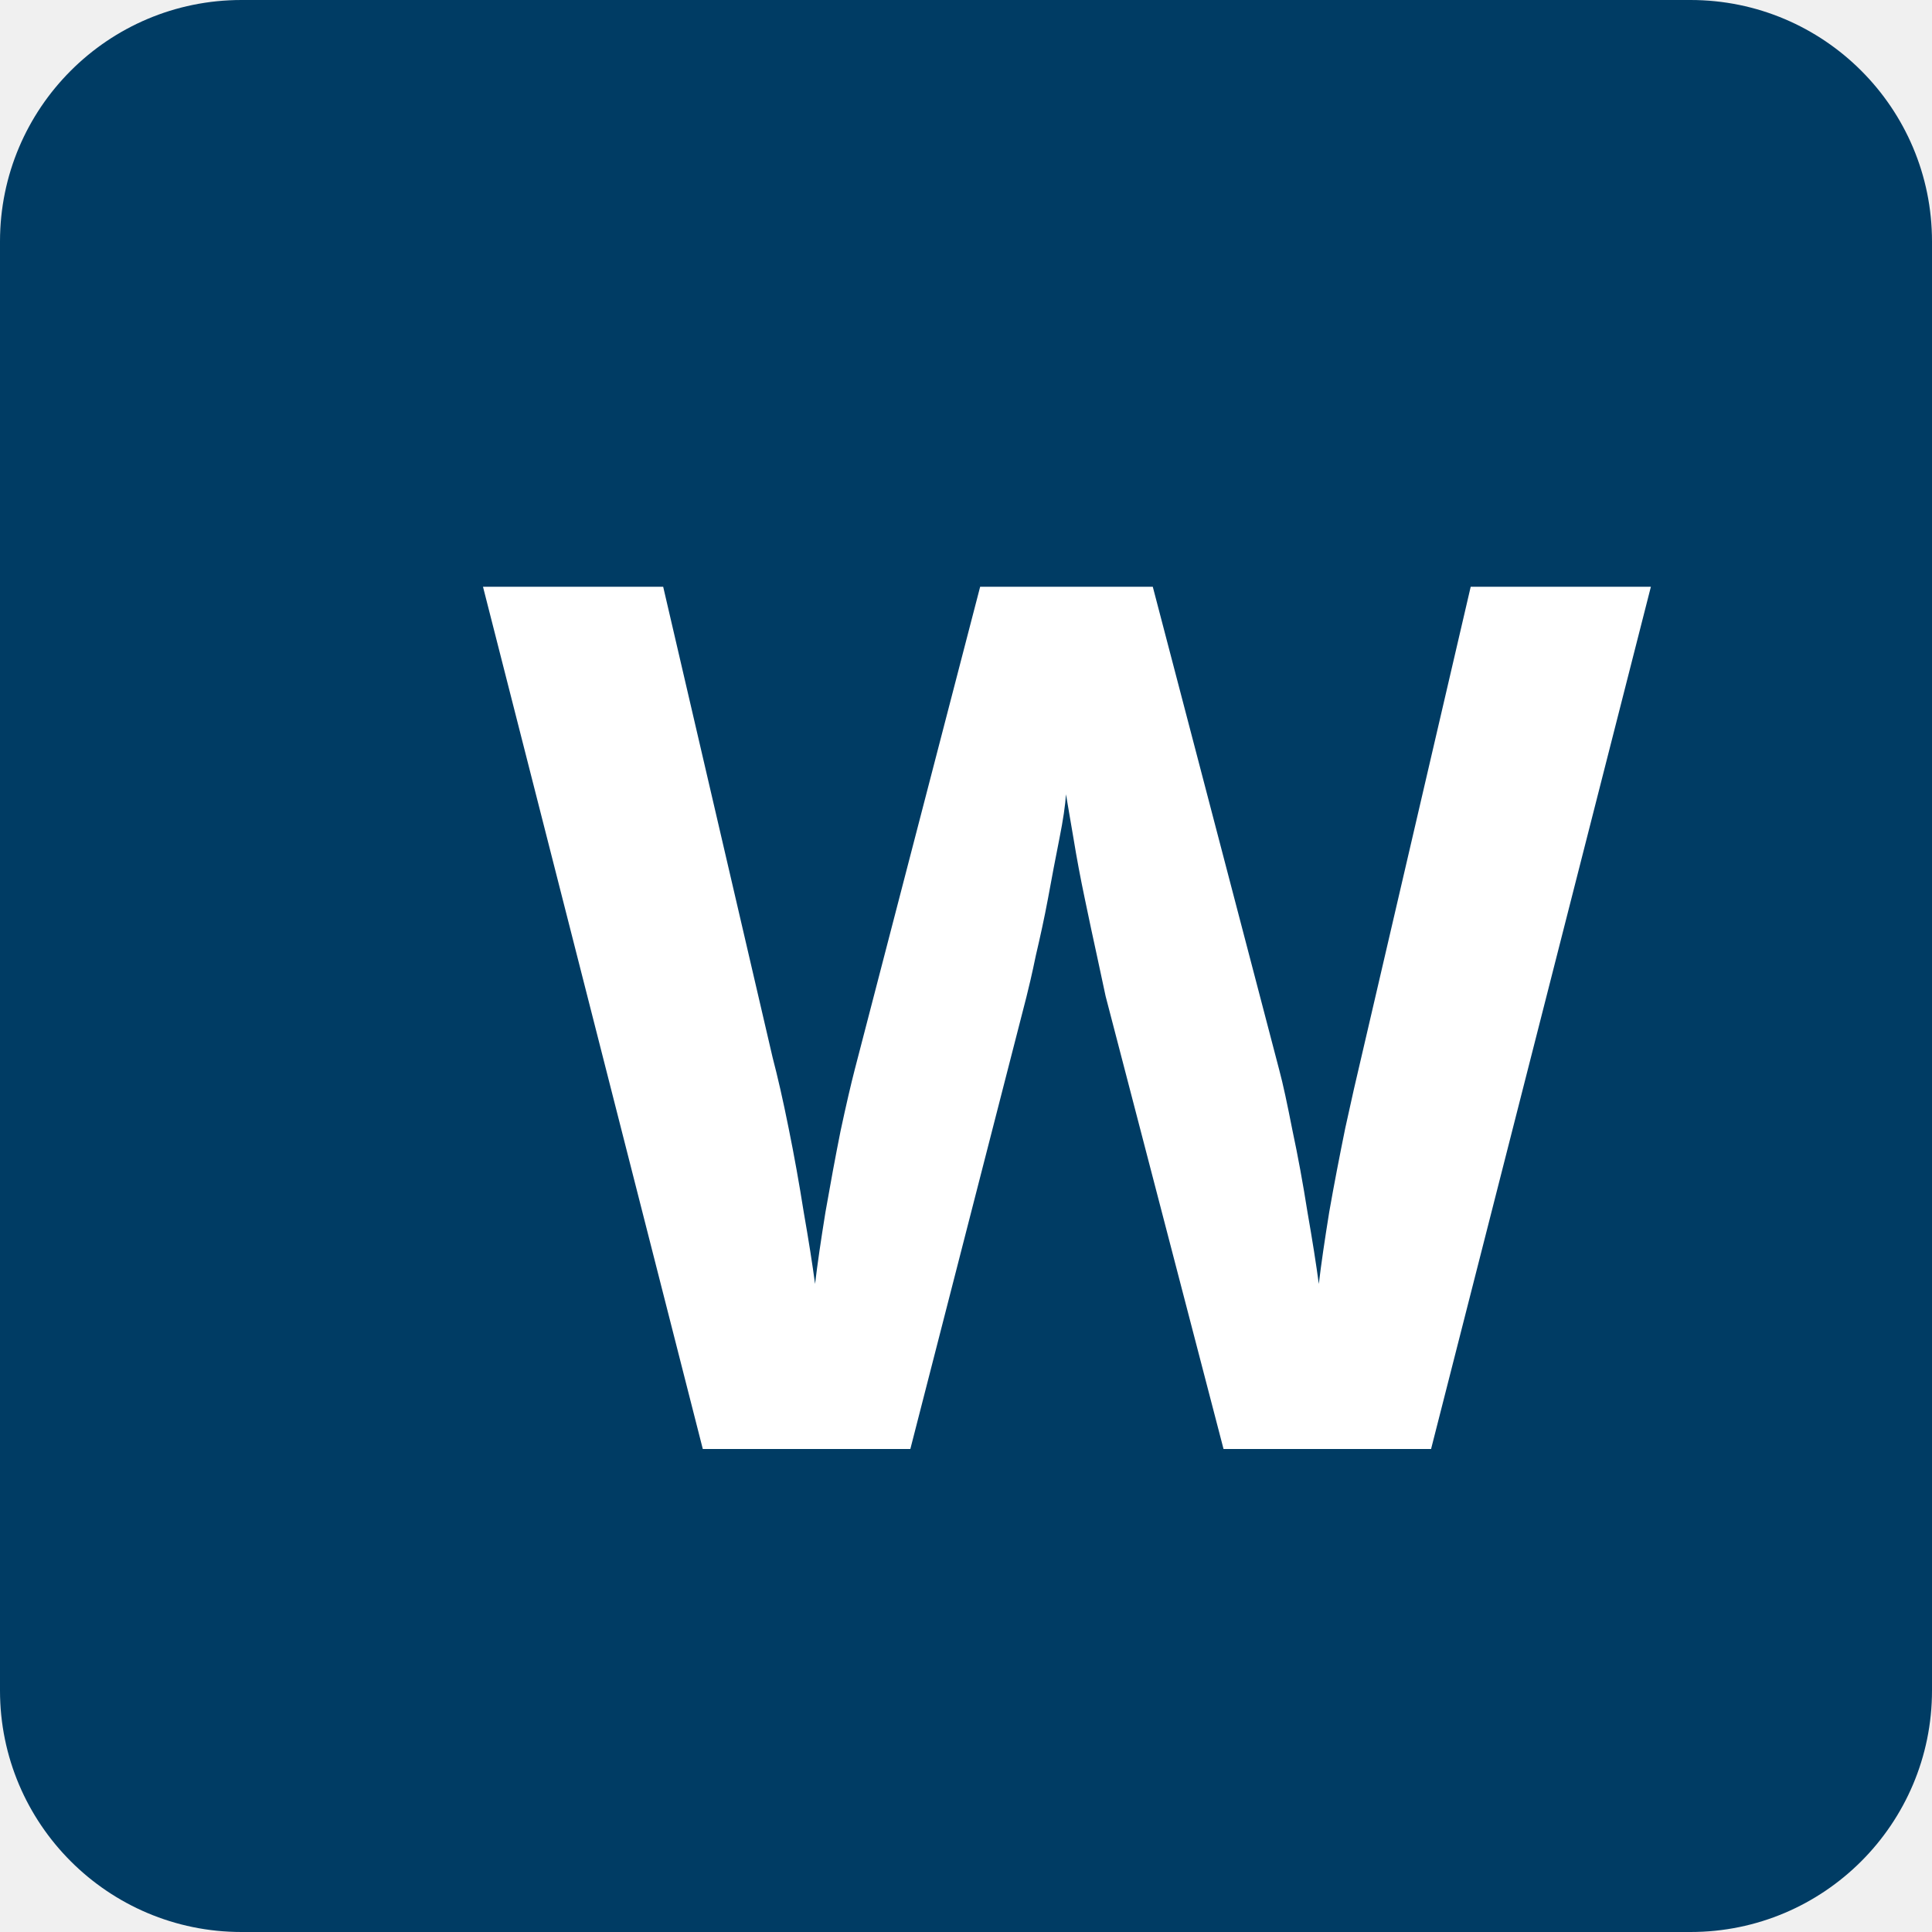
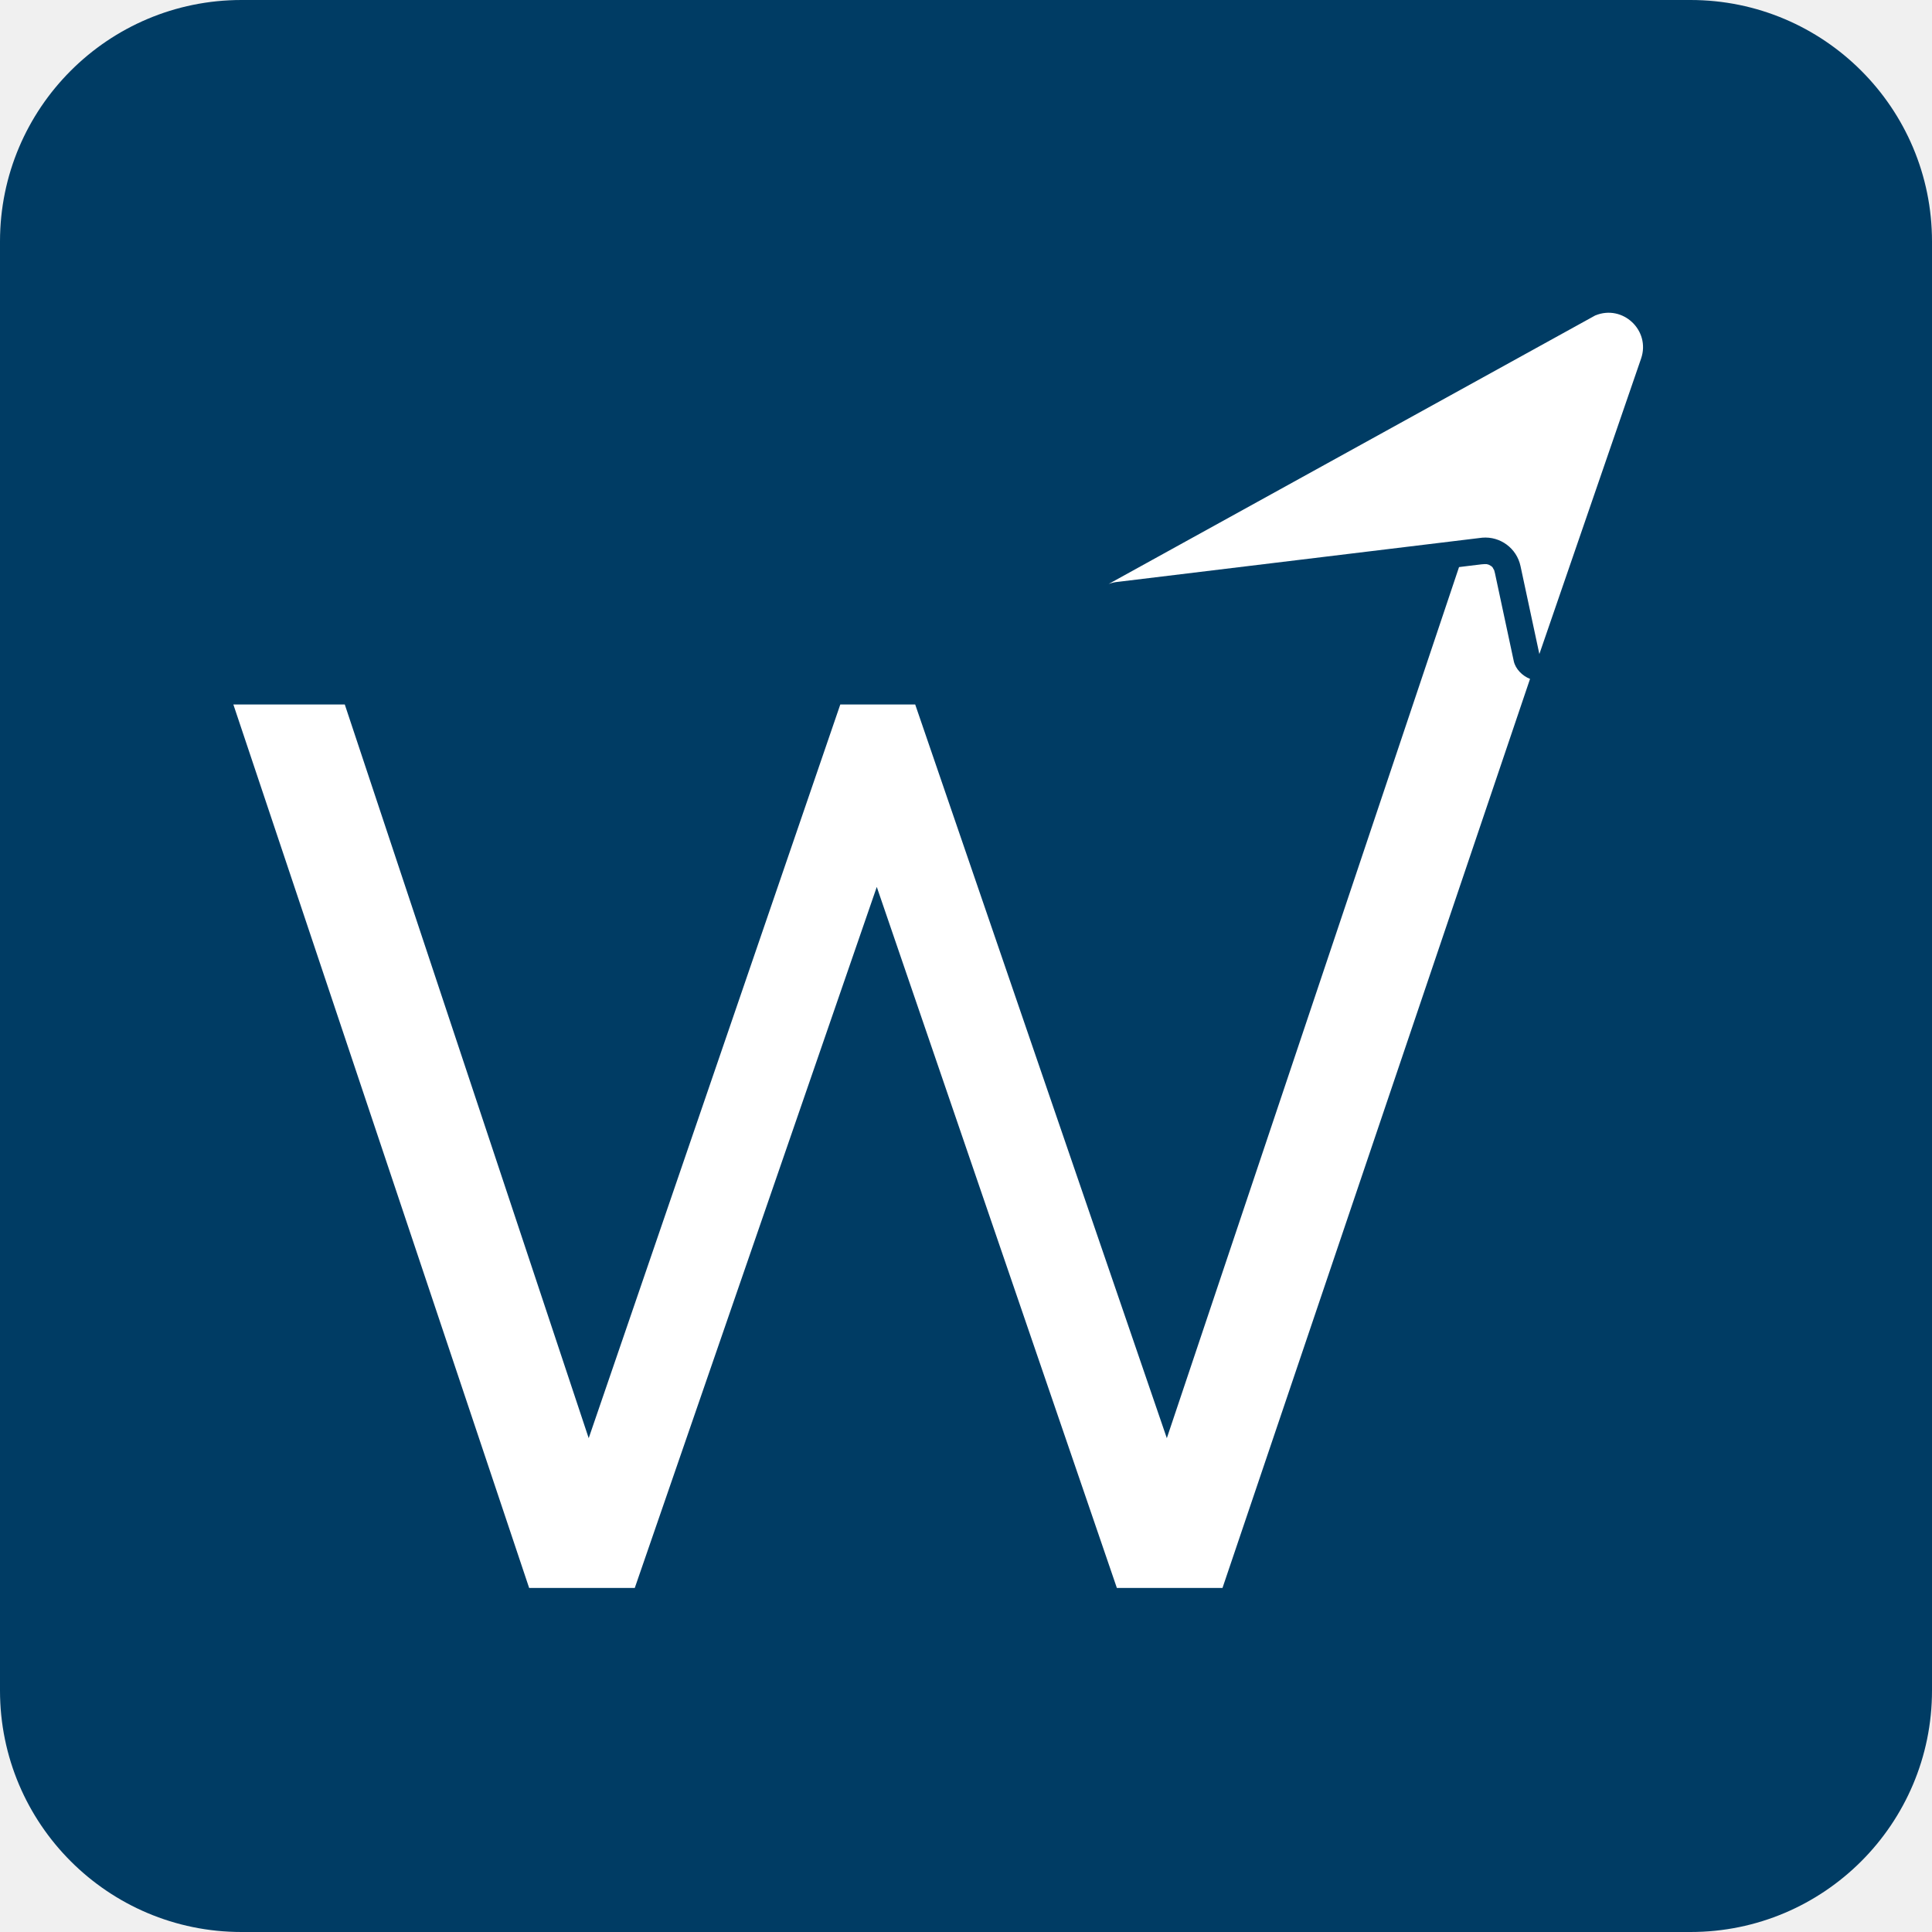
<svg xmlns="http://www.w3.org/2000/svg" viewBox="0 0 32 32">
  <rect width="32" height="32" rx="4" fill="#003c64" />
-   <text x="8" y="24" font-size="20" font-weight="bold" fill="white" font-family="sans-serif">W</text>
+   <g transform="translate(2, 3) scale(0.0503)">
+     <path fill="#fff" d="M458.7,158.04c-1.3-6.04-2.59-12.08-3.88-18.12-.69-3.22-1.38-6.43-2.06-9.64-.16-.74-.3-1.5-.52-2.22-.01.07-.3-.49-.53-.9-.13-.14-.26-.28-.33-.3-.05-.04-.09-.07-.13-.11-.24-.15-.49-.29-.75-.43-.19-.05-.38-.11-.56-.16-.05,0-.09-.02-.13-.03-.12,0-.34,0-.67-.02-.25.04-.69.04-1.01.07-.38.03-.76.09-1.14.14-.17.02-.34.04-.51.06-1.01.12-2.03.24-3.05.37-.91.11-1.83.22-2.75.34l-96.22,286.84-82.86-241.6h-24.66l-82.85,241.6-80.32-241.6h-36.69l97.4,290.92h34.78l79.69-230.84,79.06,230.84h34.78l101.27-299.34c-2.57-1.01-4.8-3.28-5.36-5.86" />
+     <path fill="#fff" d="M485.55,44.22l-160.25,88.43c.98-.35,2.03-.62,3.17-.71l118.53-14.37,1.33-.16c5.95-.5,11.34,3.5,12.59,9.34l6.21,28.98,33.5-97.31c3.18-9.25-6.04-17.93-15.08-14.19" />
+   </g>
</svg>
